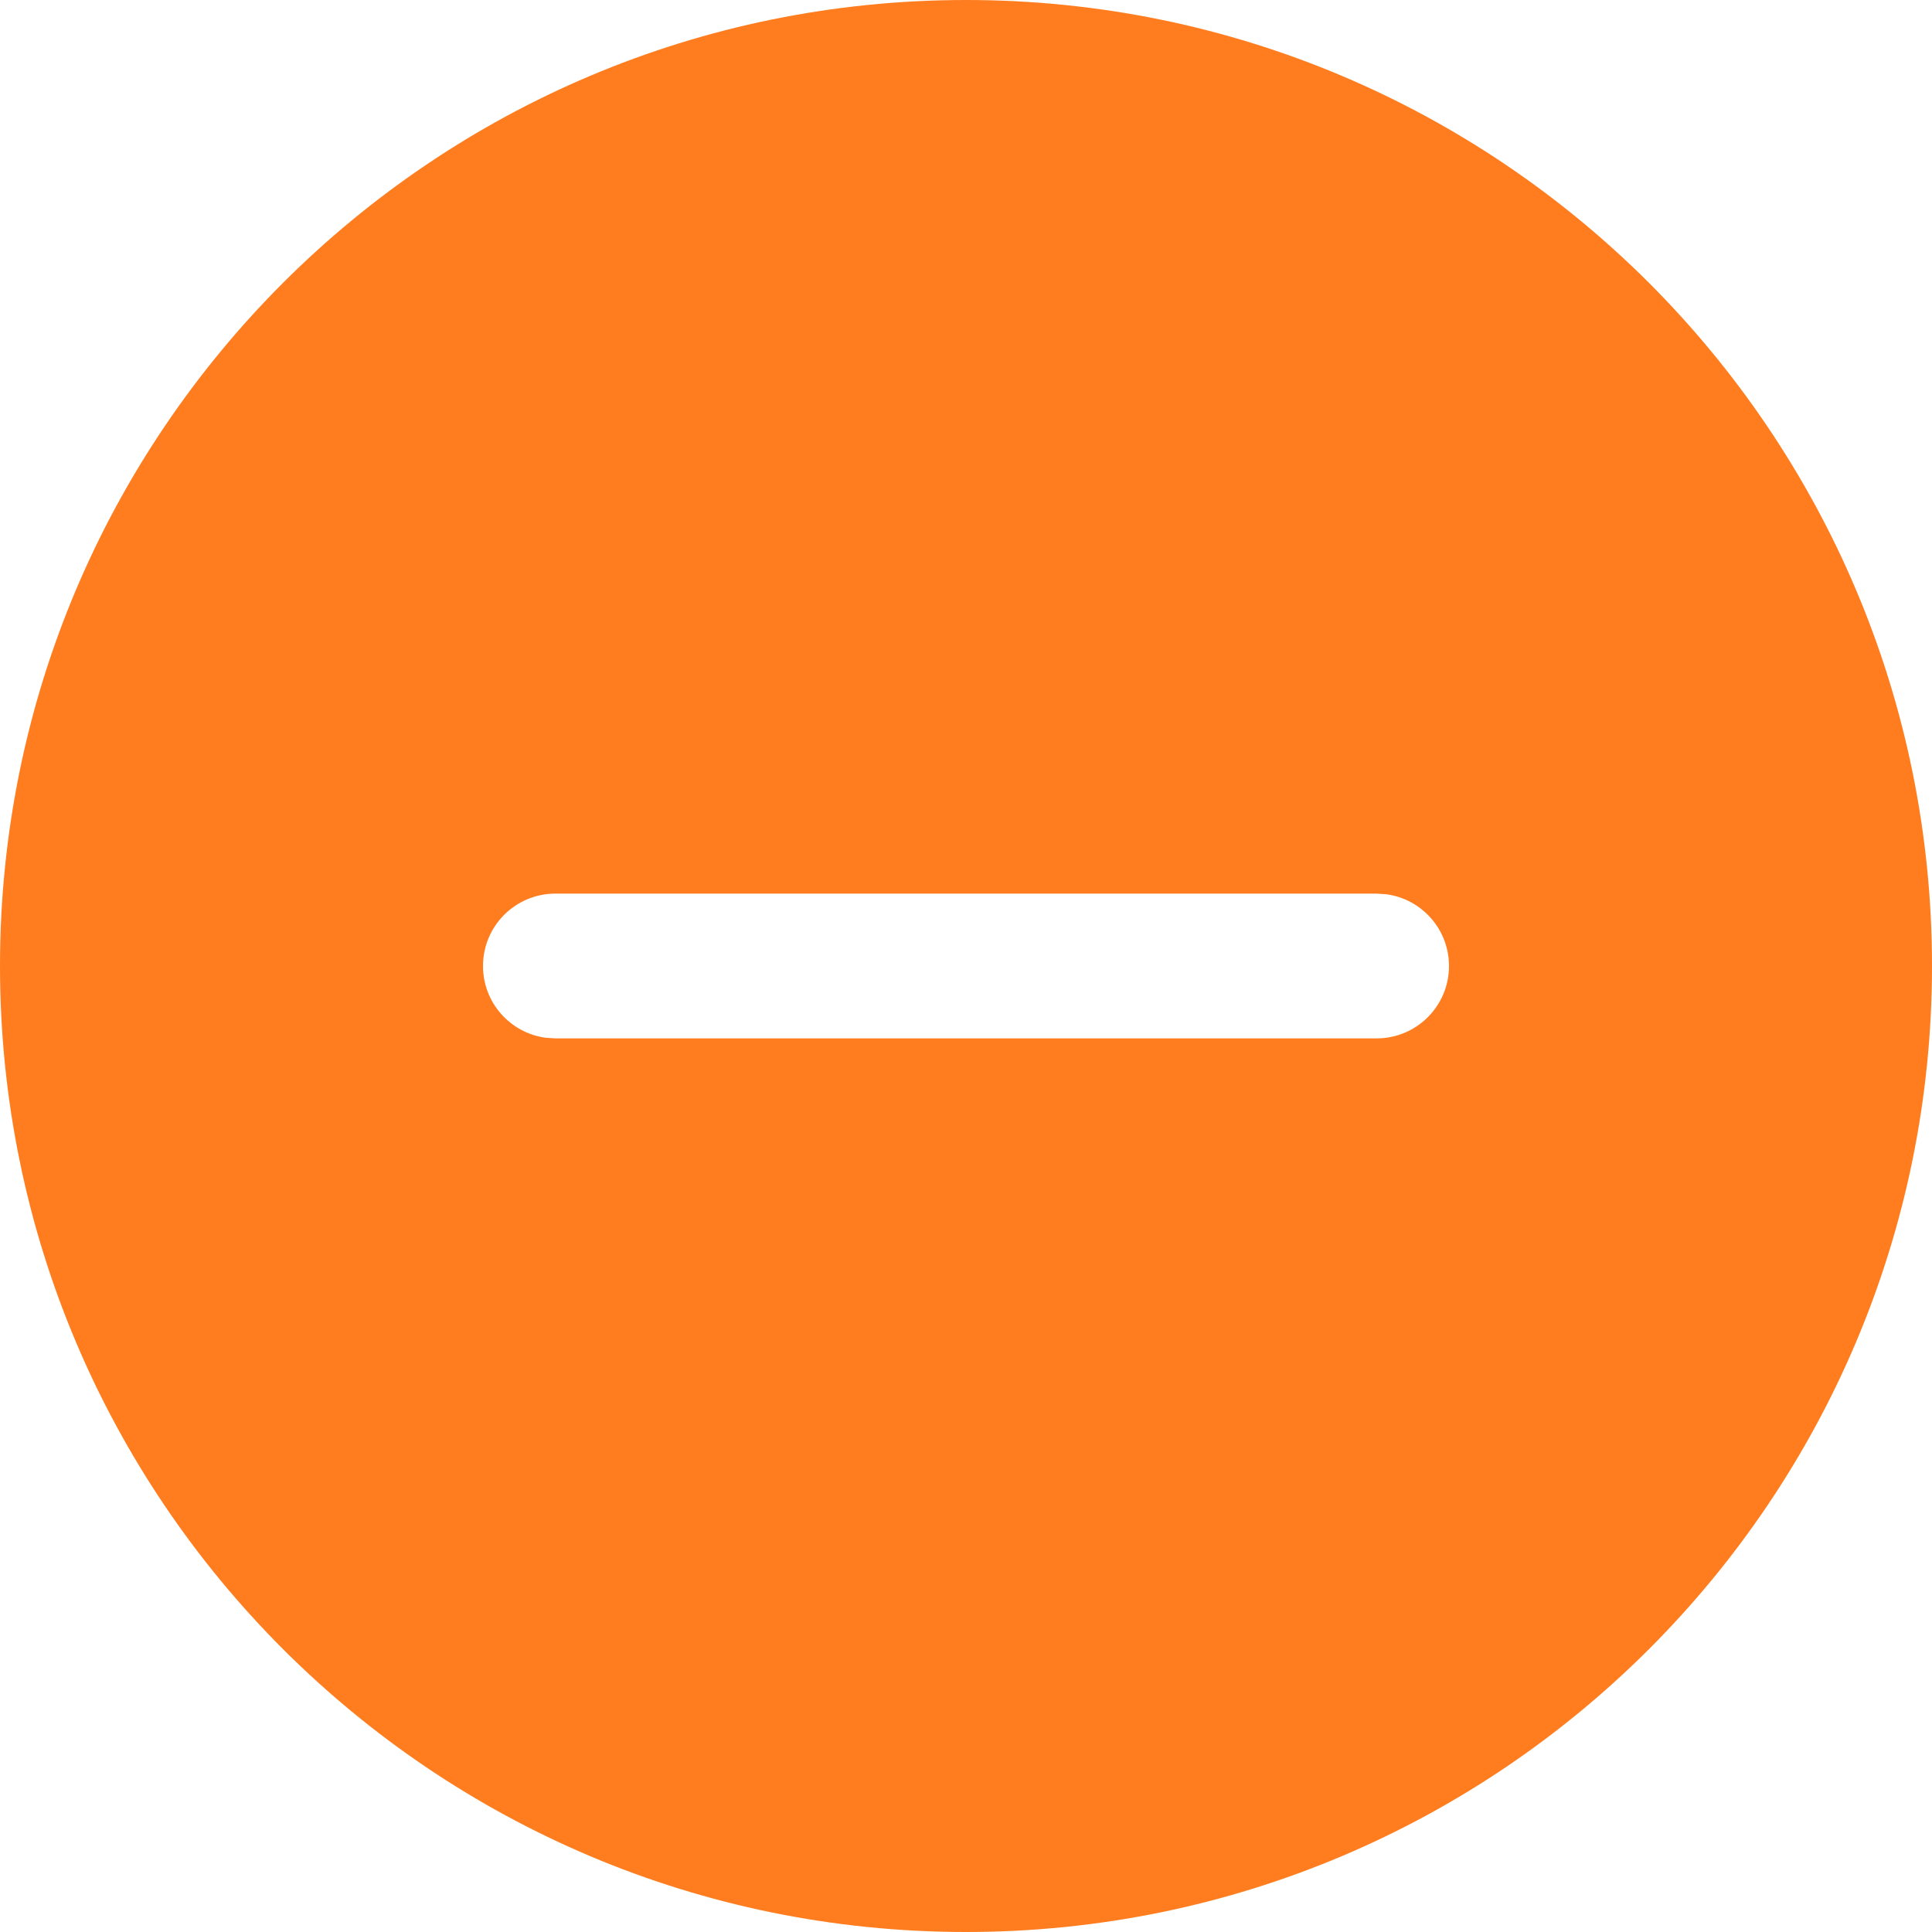
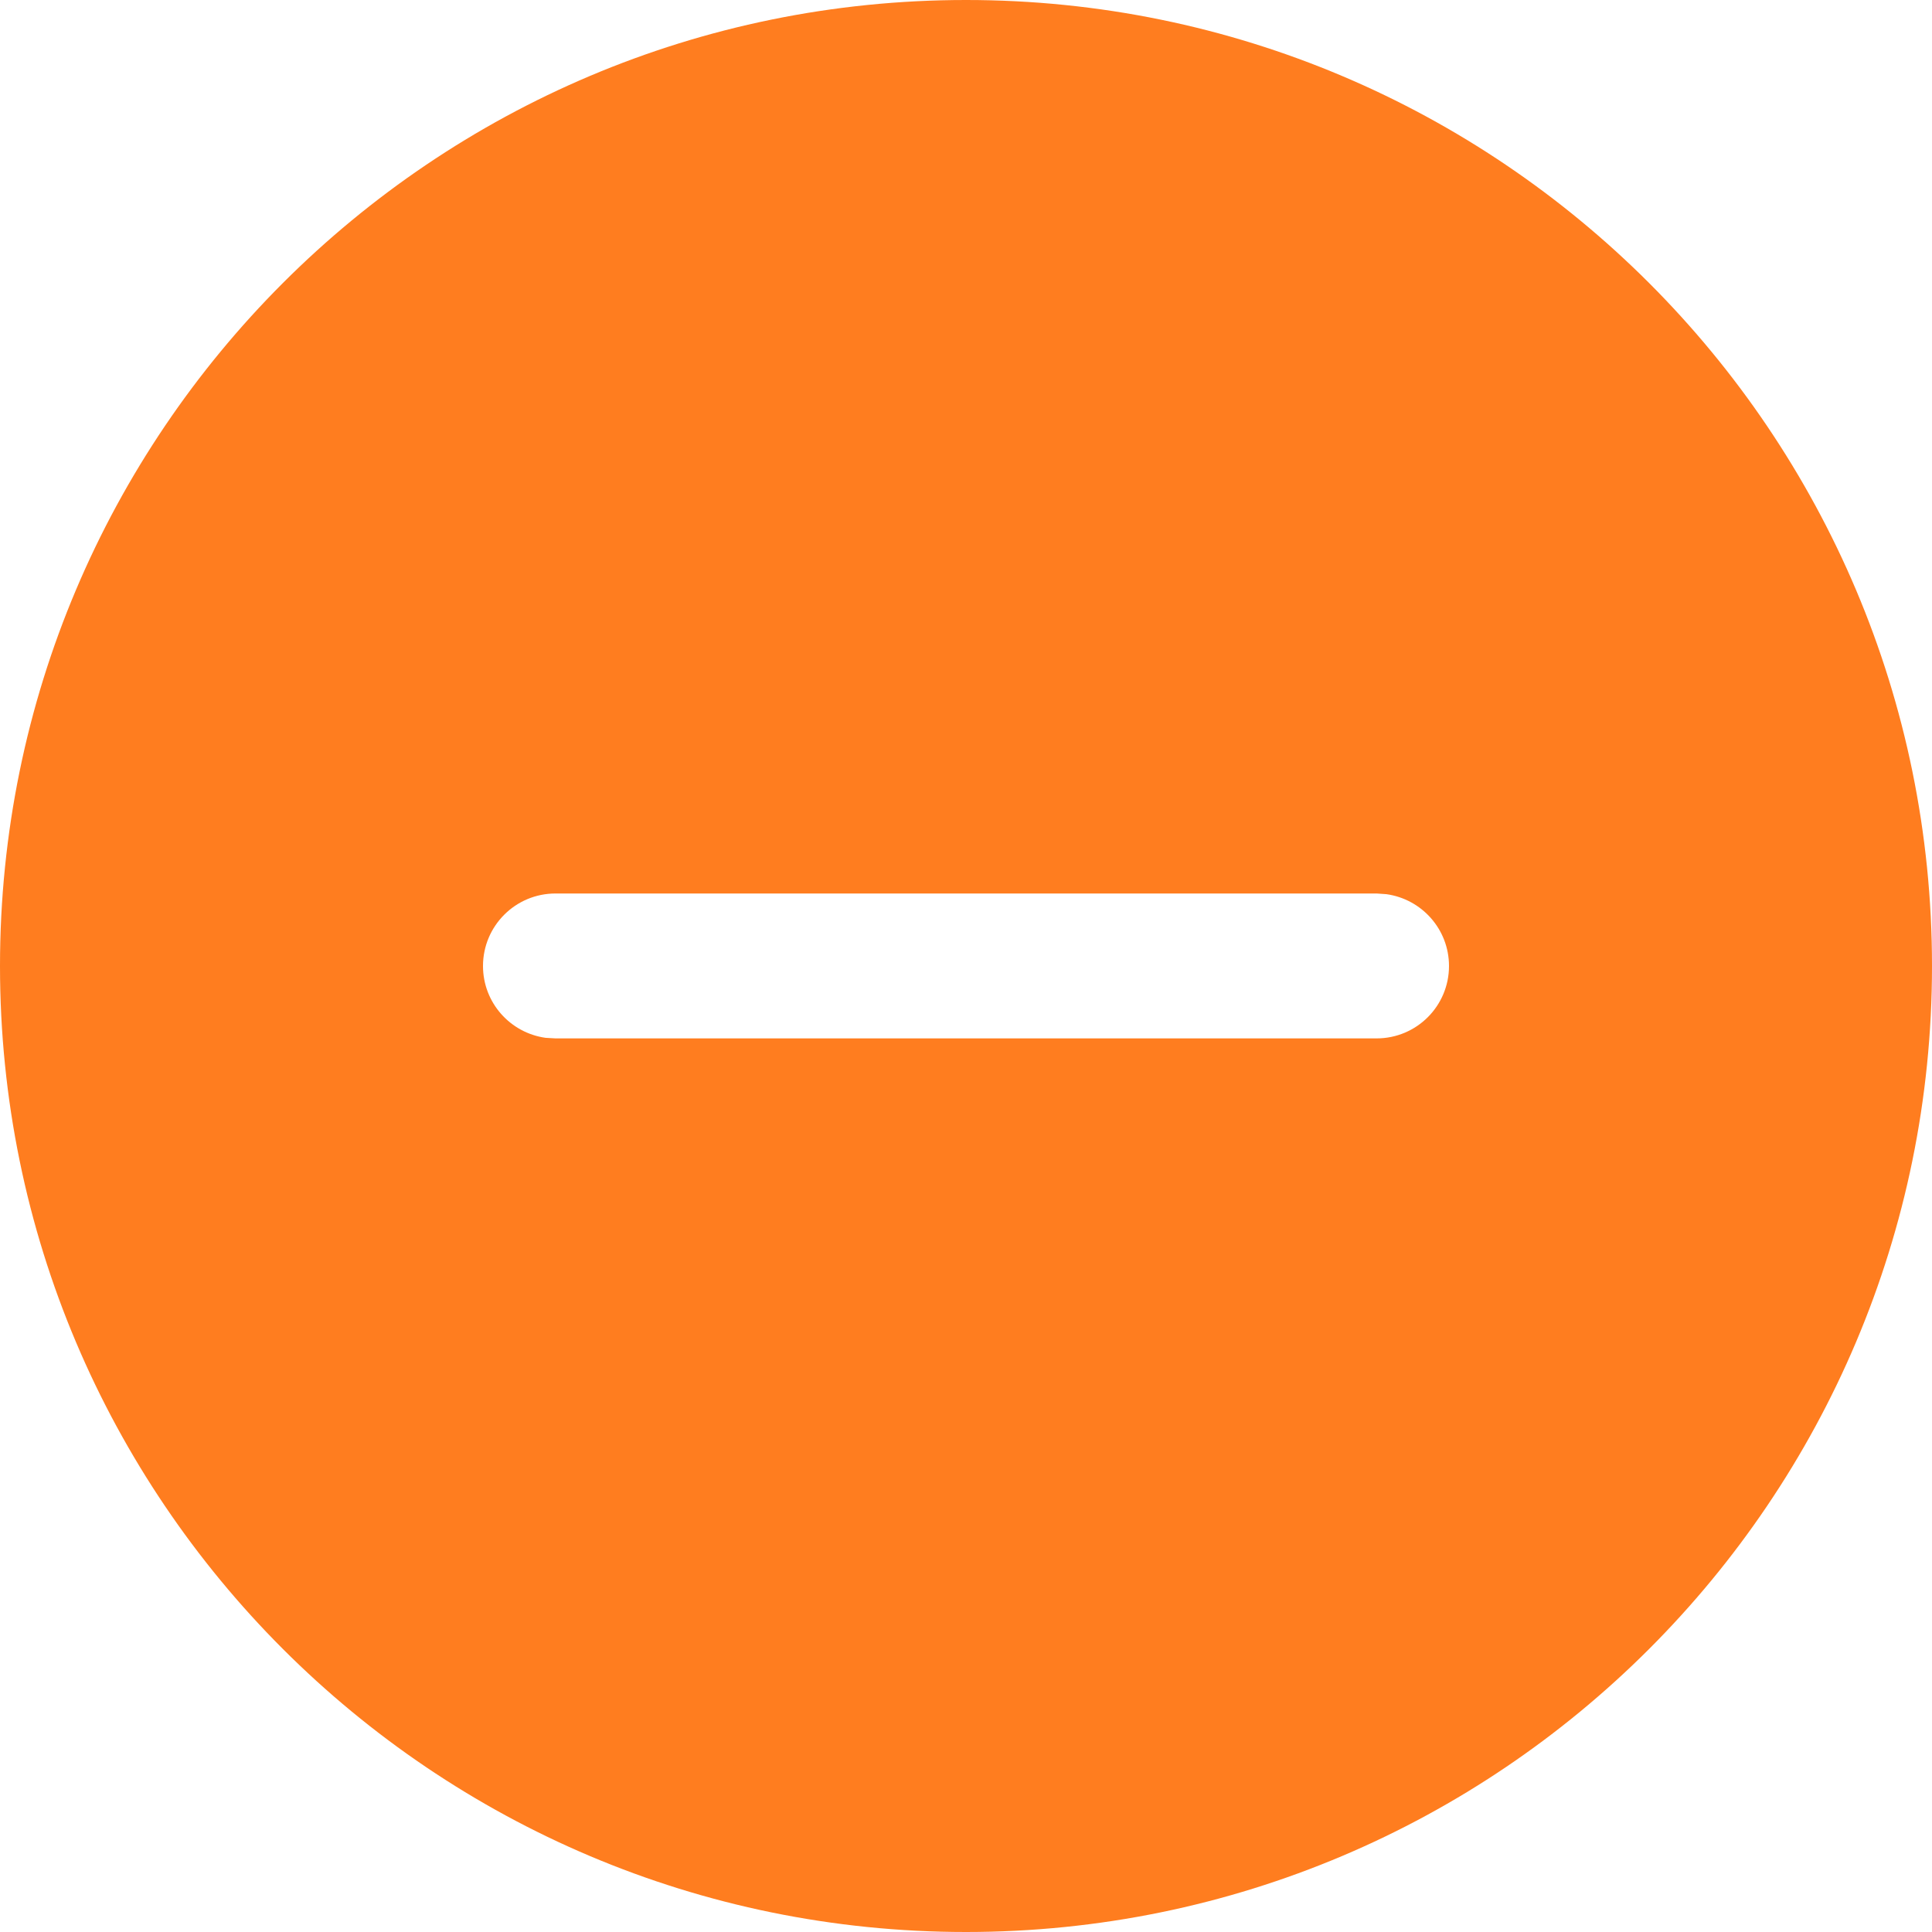
- <svg xmlns="http://www.w3.org/2000/svg" width="15" height="15" viewBox="0 0 15 15" fill="none">
-   <path d="M7.5 0C11.642 0 15 3.358 15 7.5C15 11.642 11.642 15 7.5 15C3.358 15 0 11.642 0 7.5C0 3.358 3.358 0 7.5 0ZM4.312 6.938C4.002 6.938 3.75 7.189 3.75 7.5C3.75 7.785 3.962 8.02 4.236 8.057L4.312 8.062C8.408 8.062 6.94 8.062 10.688 8.062C10.998 8.062 11.25 7.811 11.25 7.5C11.25 7.215 11.038 6.98 10.764 6.943L10.688 6.938C6.792 6.938 8.583 6.938 4.312 6.938Z" fill="#FF7D1F" />
+ <svg xmlns="http://www.w3.org/2000/svg" width="17" height="17" viewBox="0 0 17 17" fill="none">
+   <path d="M8.5 0C13.194 0 17 3.806 17 8.5C17 13.194 13.194 17 8.5 17C3.806 17 0 13.194 0 8.5C0 3.806 3.806 0 8.5 0ZM4.888 7.862C4.535 7.862 4.25 8.148 4.25 8.5C4.25 8.823 4.49 9.089 4.801 9.132L4.888 9.137C9.529 9.137 7.865 9.137 12.113 9.137C12.465 9.137 12.75 8.852 12.75 8.5C12.75 8.177 12.51 7.911 12.199 7.868L12.113 7.862C7.697 7.862 9.727 7.862 4.888 7.862Z" fill="#FF7D1F" />
</svg>
